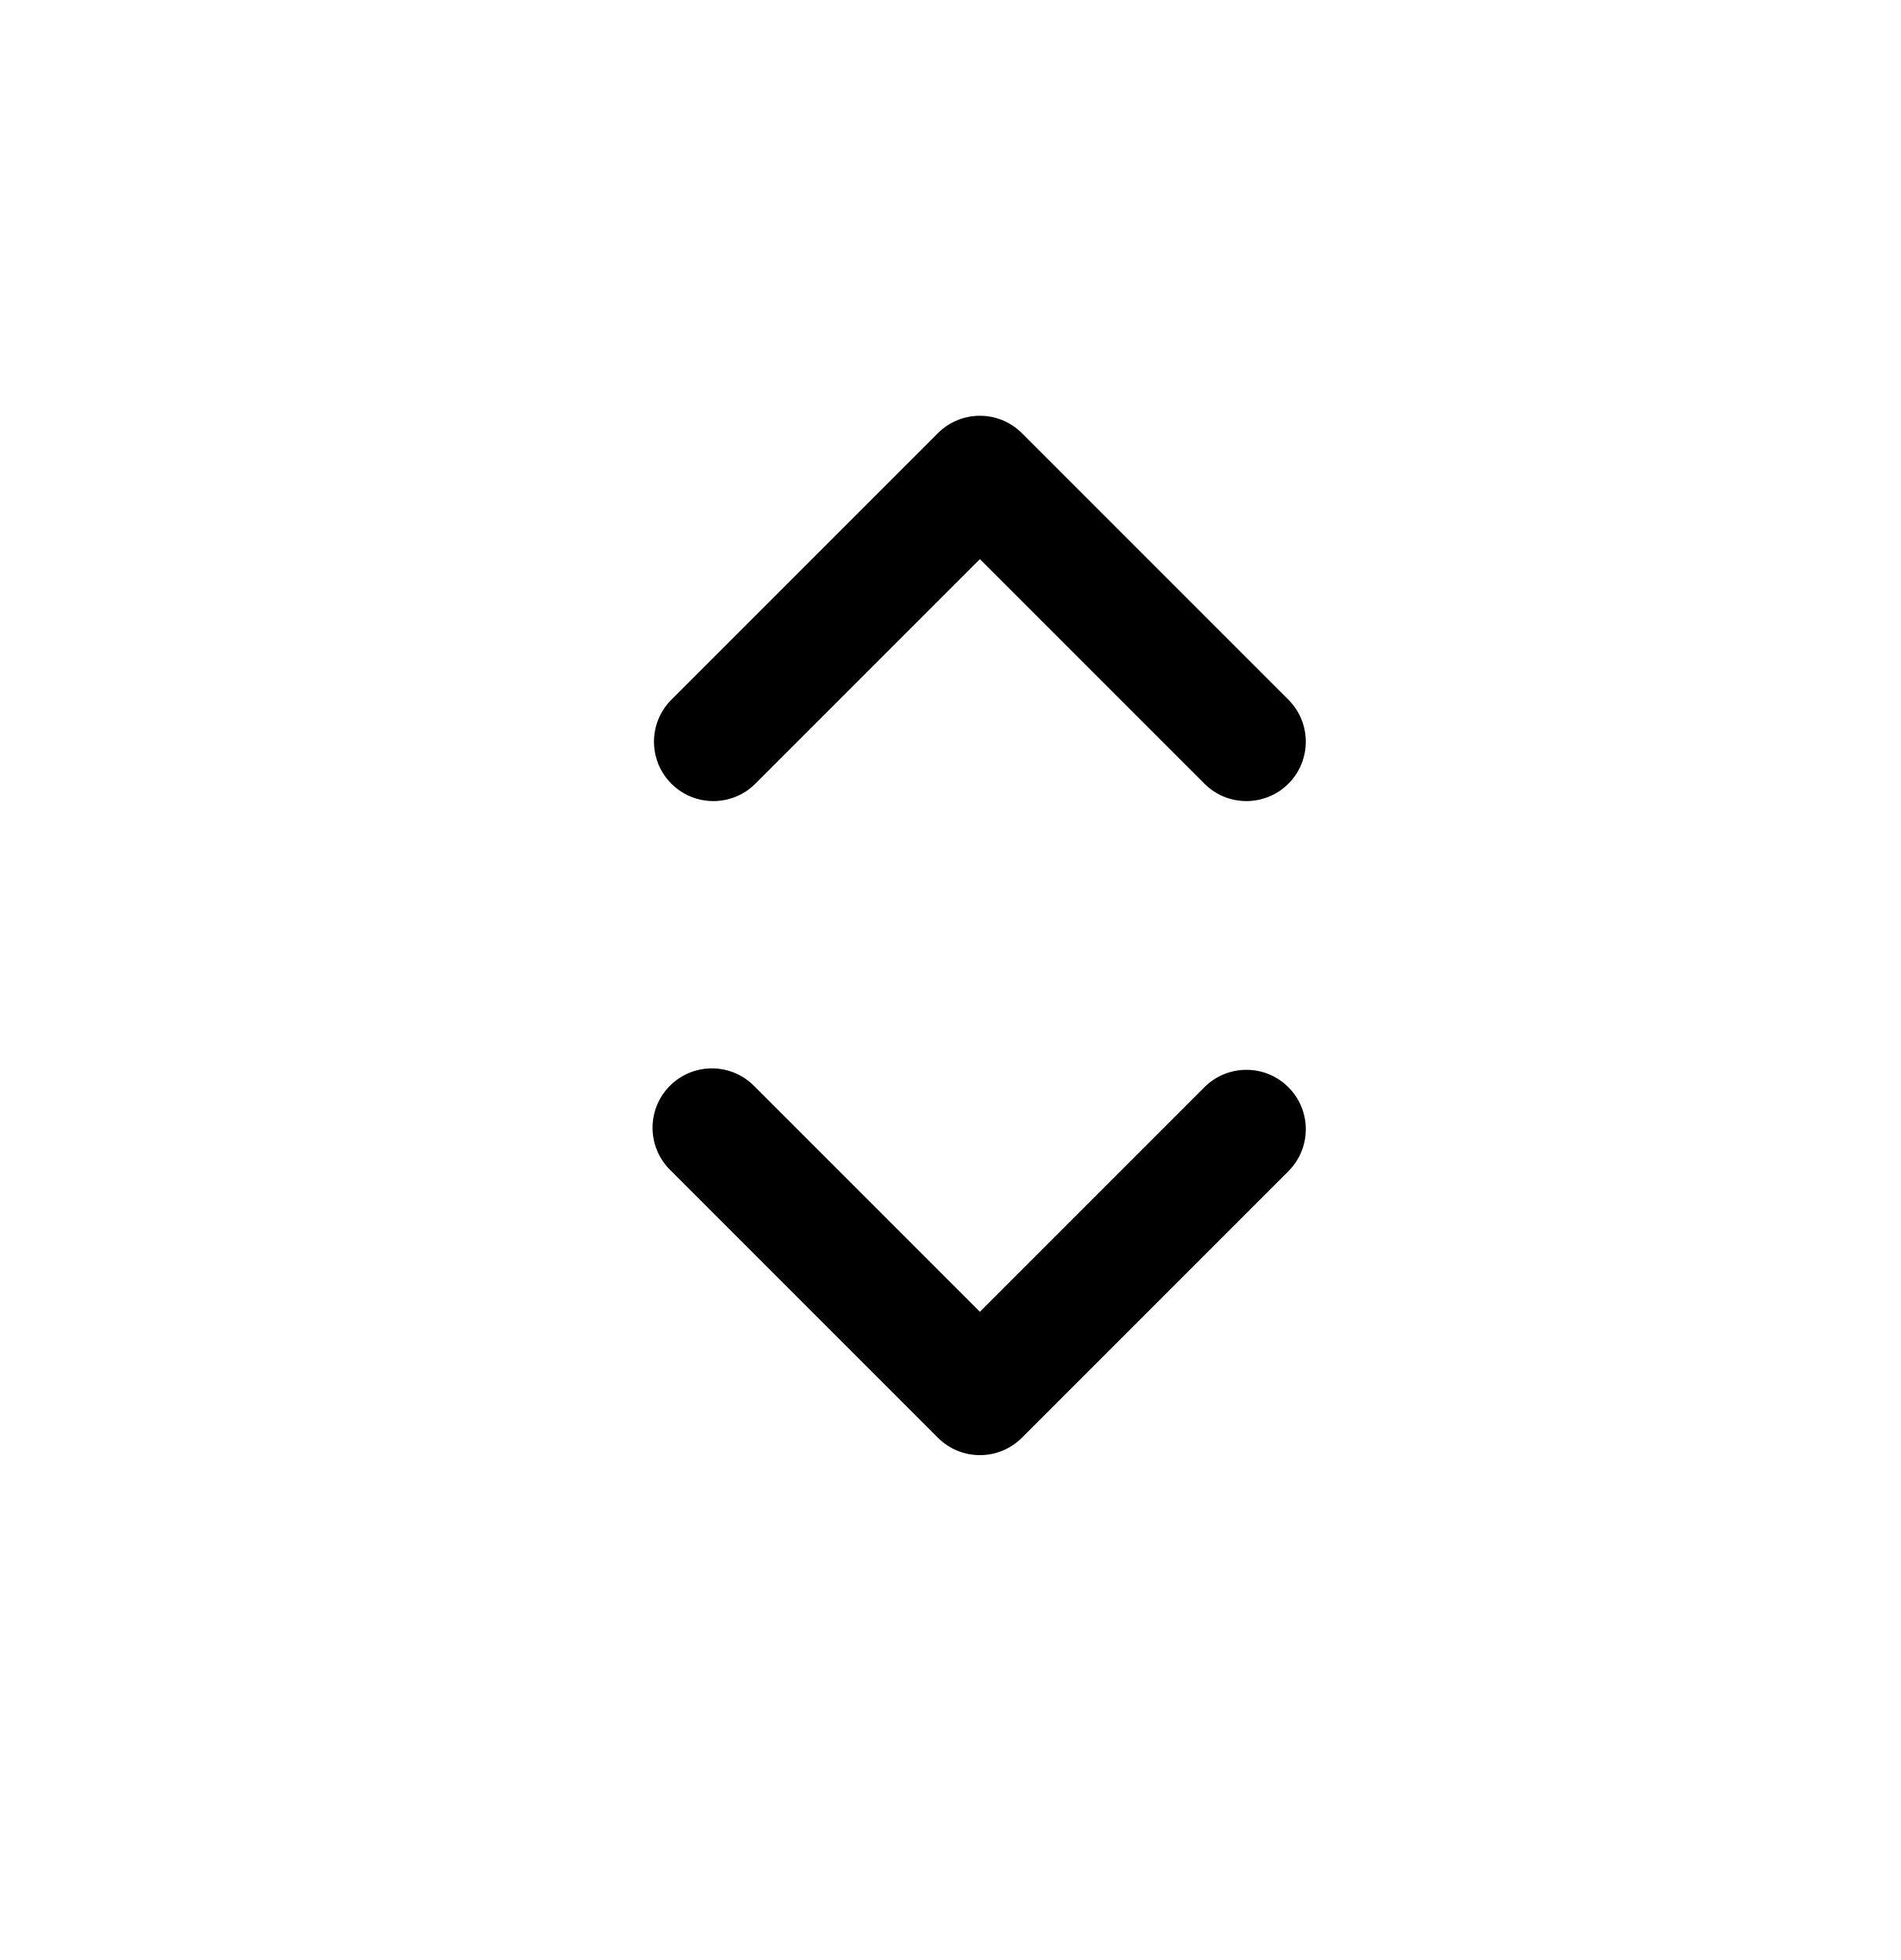
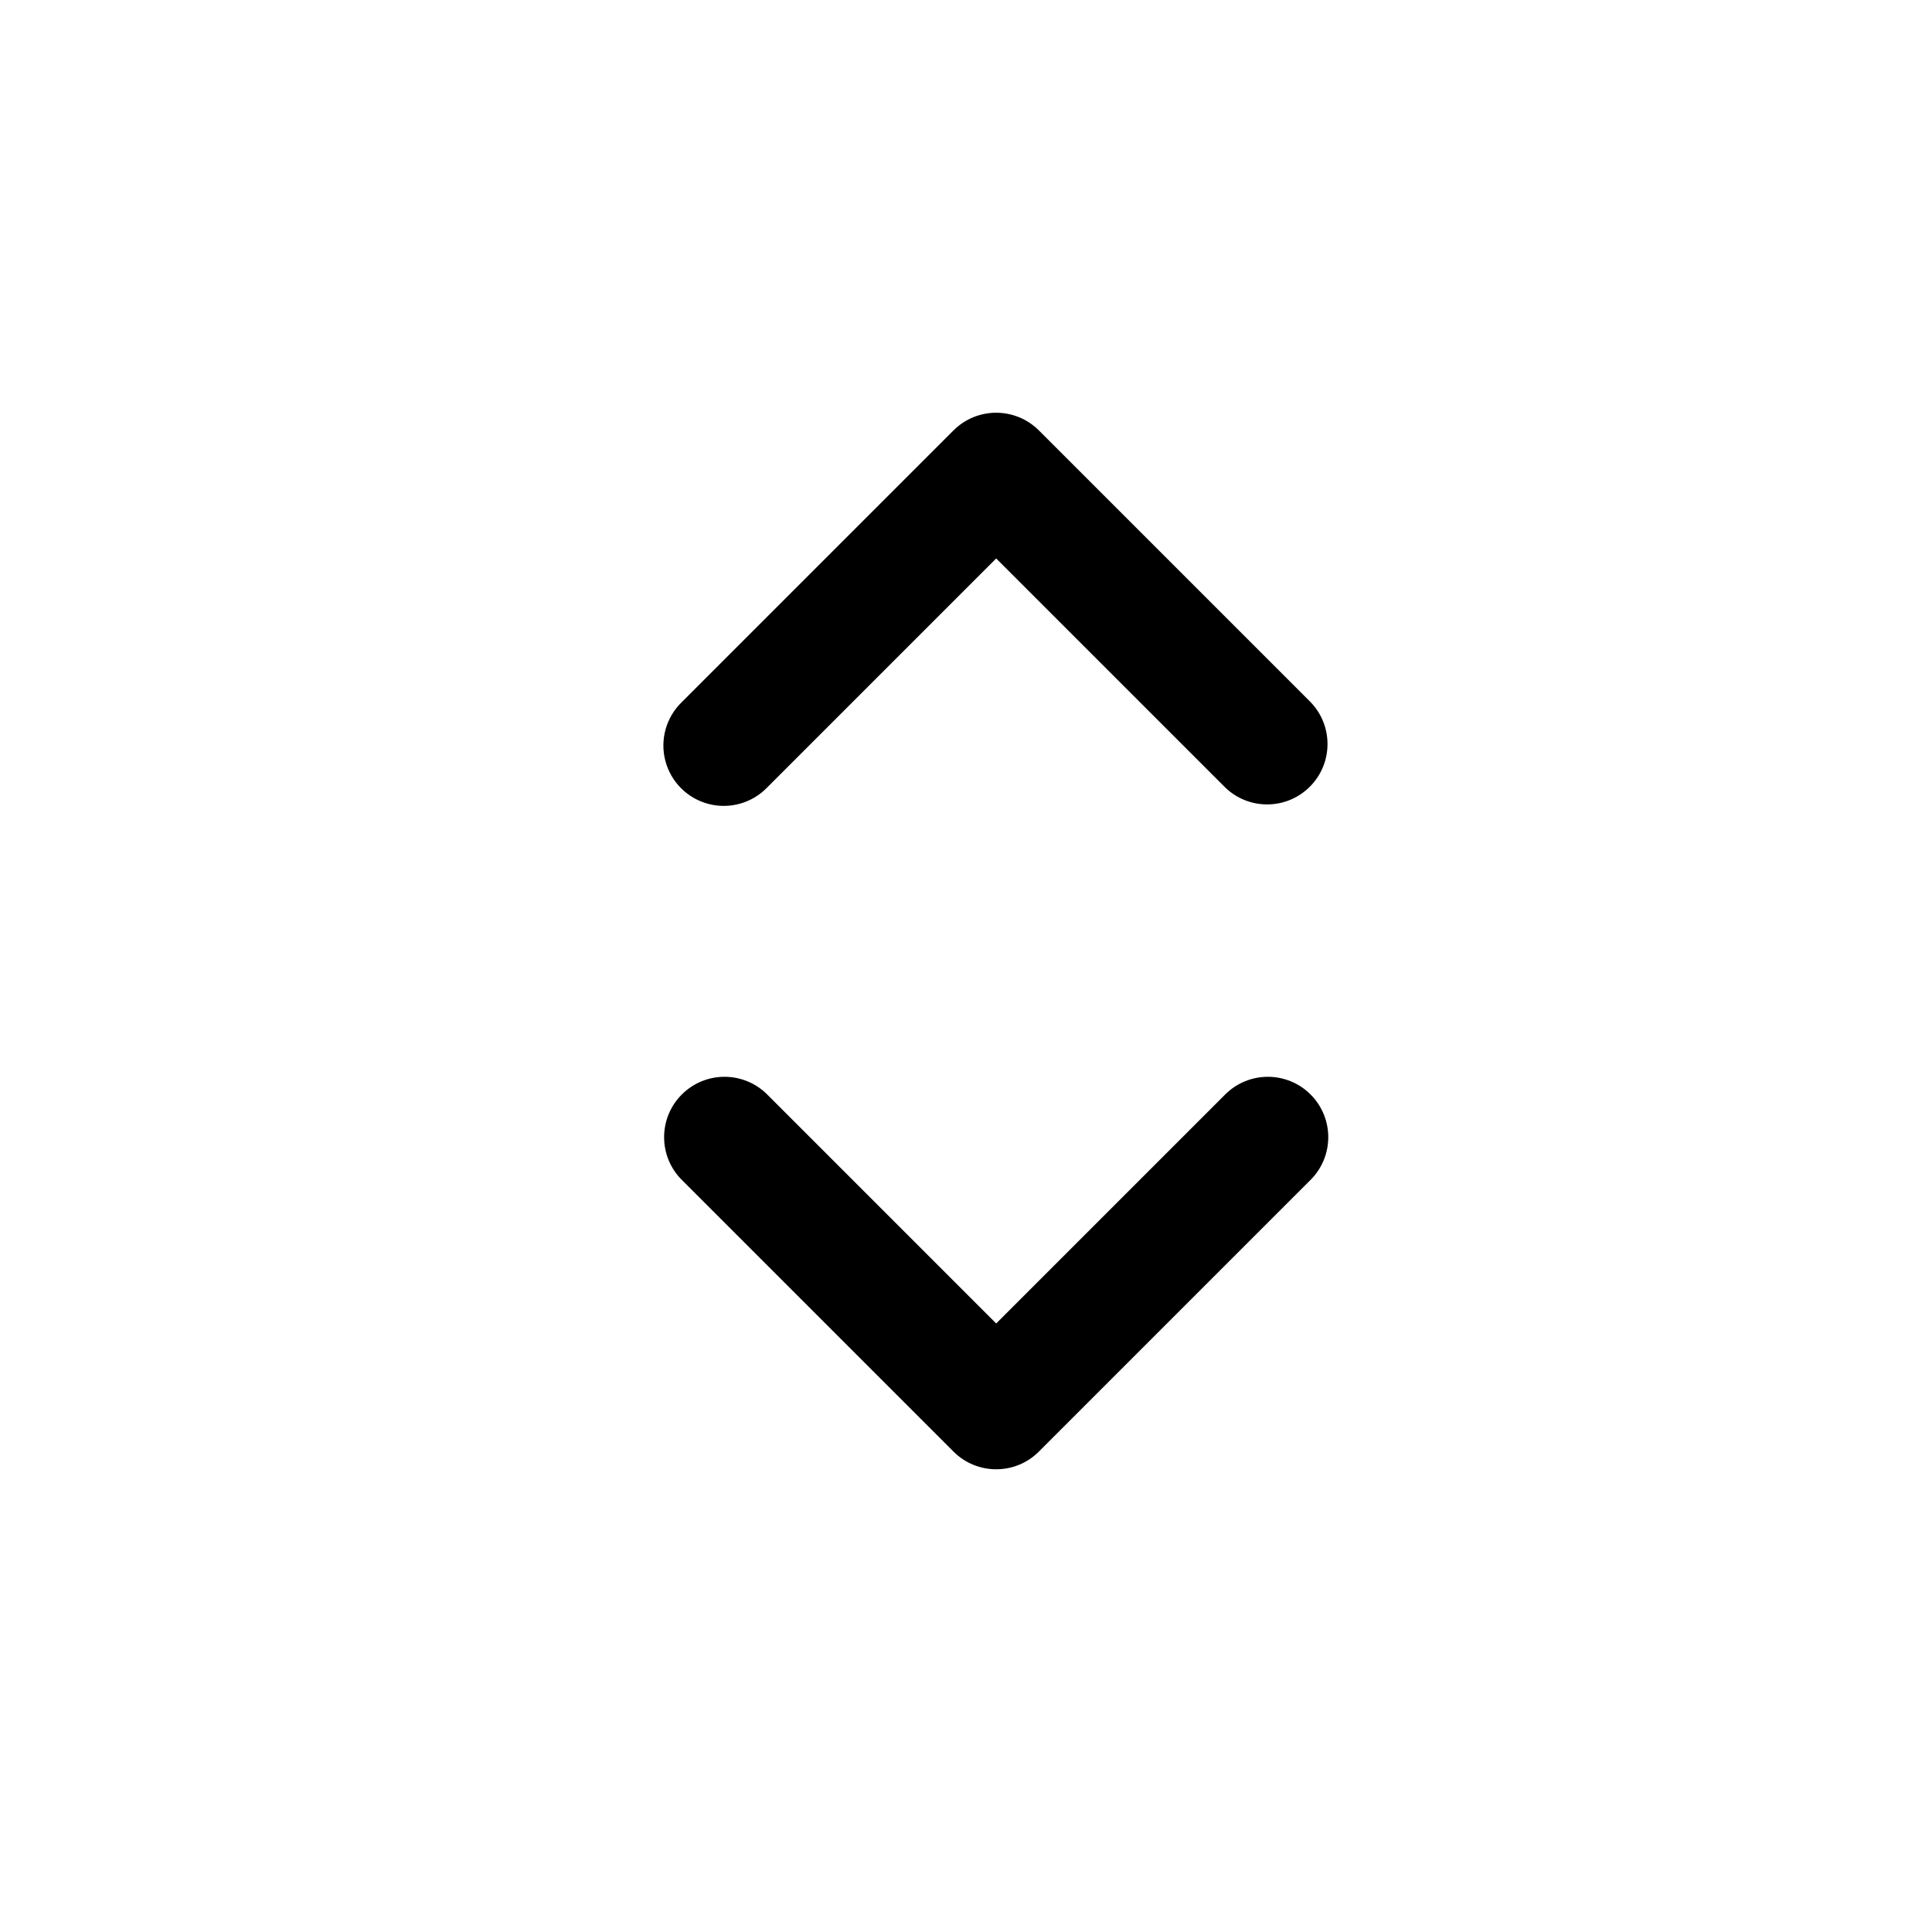
- <svg xmlns="http://www.w3.org/2000/svg" width="32" height="33" viewBox="0 0 32 33">
-   <path fill-rule="evenodd" d="M15.793 7.293a1 1 0 011.414 0l4.5 4.5a1 1 0 01-1.414 1.414L16.5 9.414l-3.793 3.793a1 1 0 01-1.414-1.414l4.5-4.5zM15.793 24.207a1 1 0 001.414 0l4.5-4.5a1 1 0 00-1.414-1.414L16.5 22.086l-3.793-3.793a1 1 0 10-1.414 1.414l4.5 4.5z" clip-rule="evenodd" />
+ <svg xmlns="http://www.w3.org/2000/svg" width="32" height="32" viewBox="0 0 32 32">
+   <path fill-rule="evenodd" d="M15.793 7.129a1 1 0 011.414 0l4.5 4.5a1 1 0 01-1.414 1.414L16.5 9.25l-3.793 3.793a1 1 0 11-1.414-1.414l4.5-4.5zM15.793 24.043a1 1 0 001.414 0l4.5-4.5a1 1 0 00-1.414-1.415L16.5 21.921l-3.793-3.793a1 1 0 00-1.414 1.415l4.5 4.5z" clip-rule="evenodd" />
</svg>
